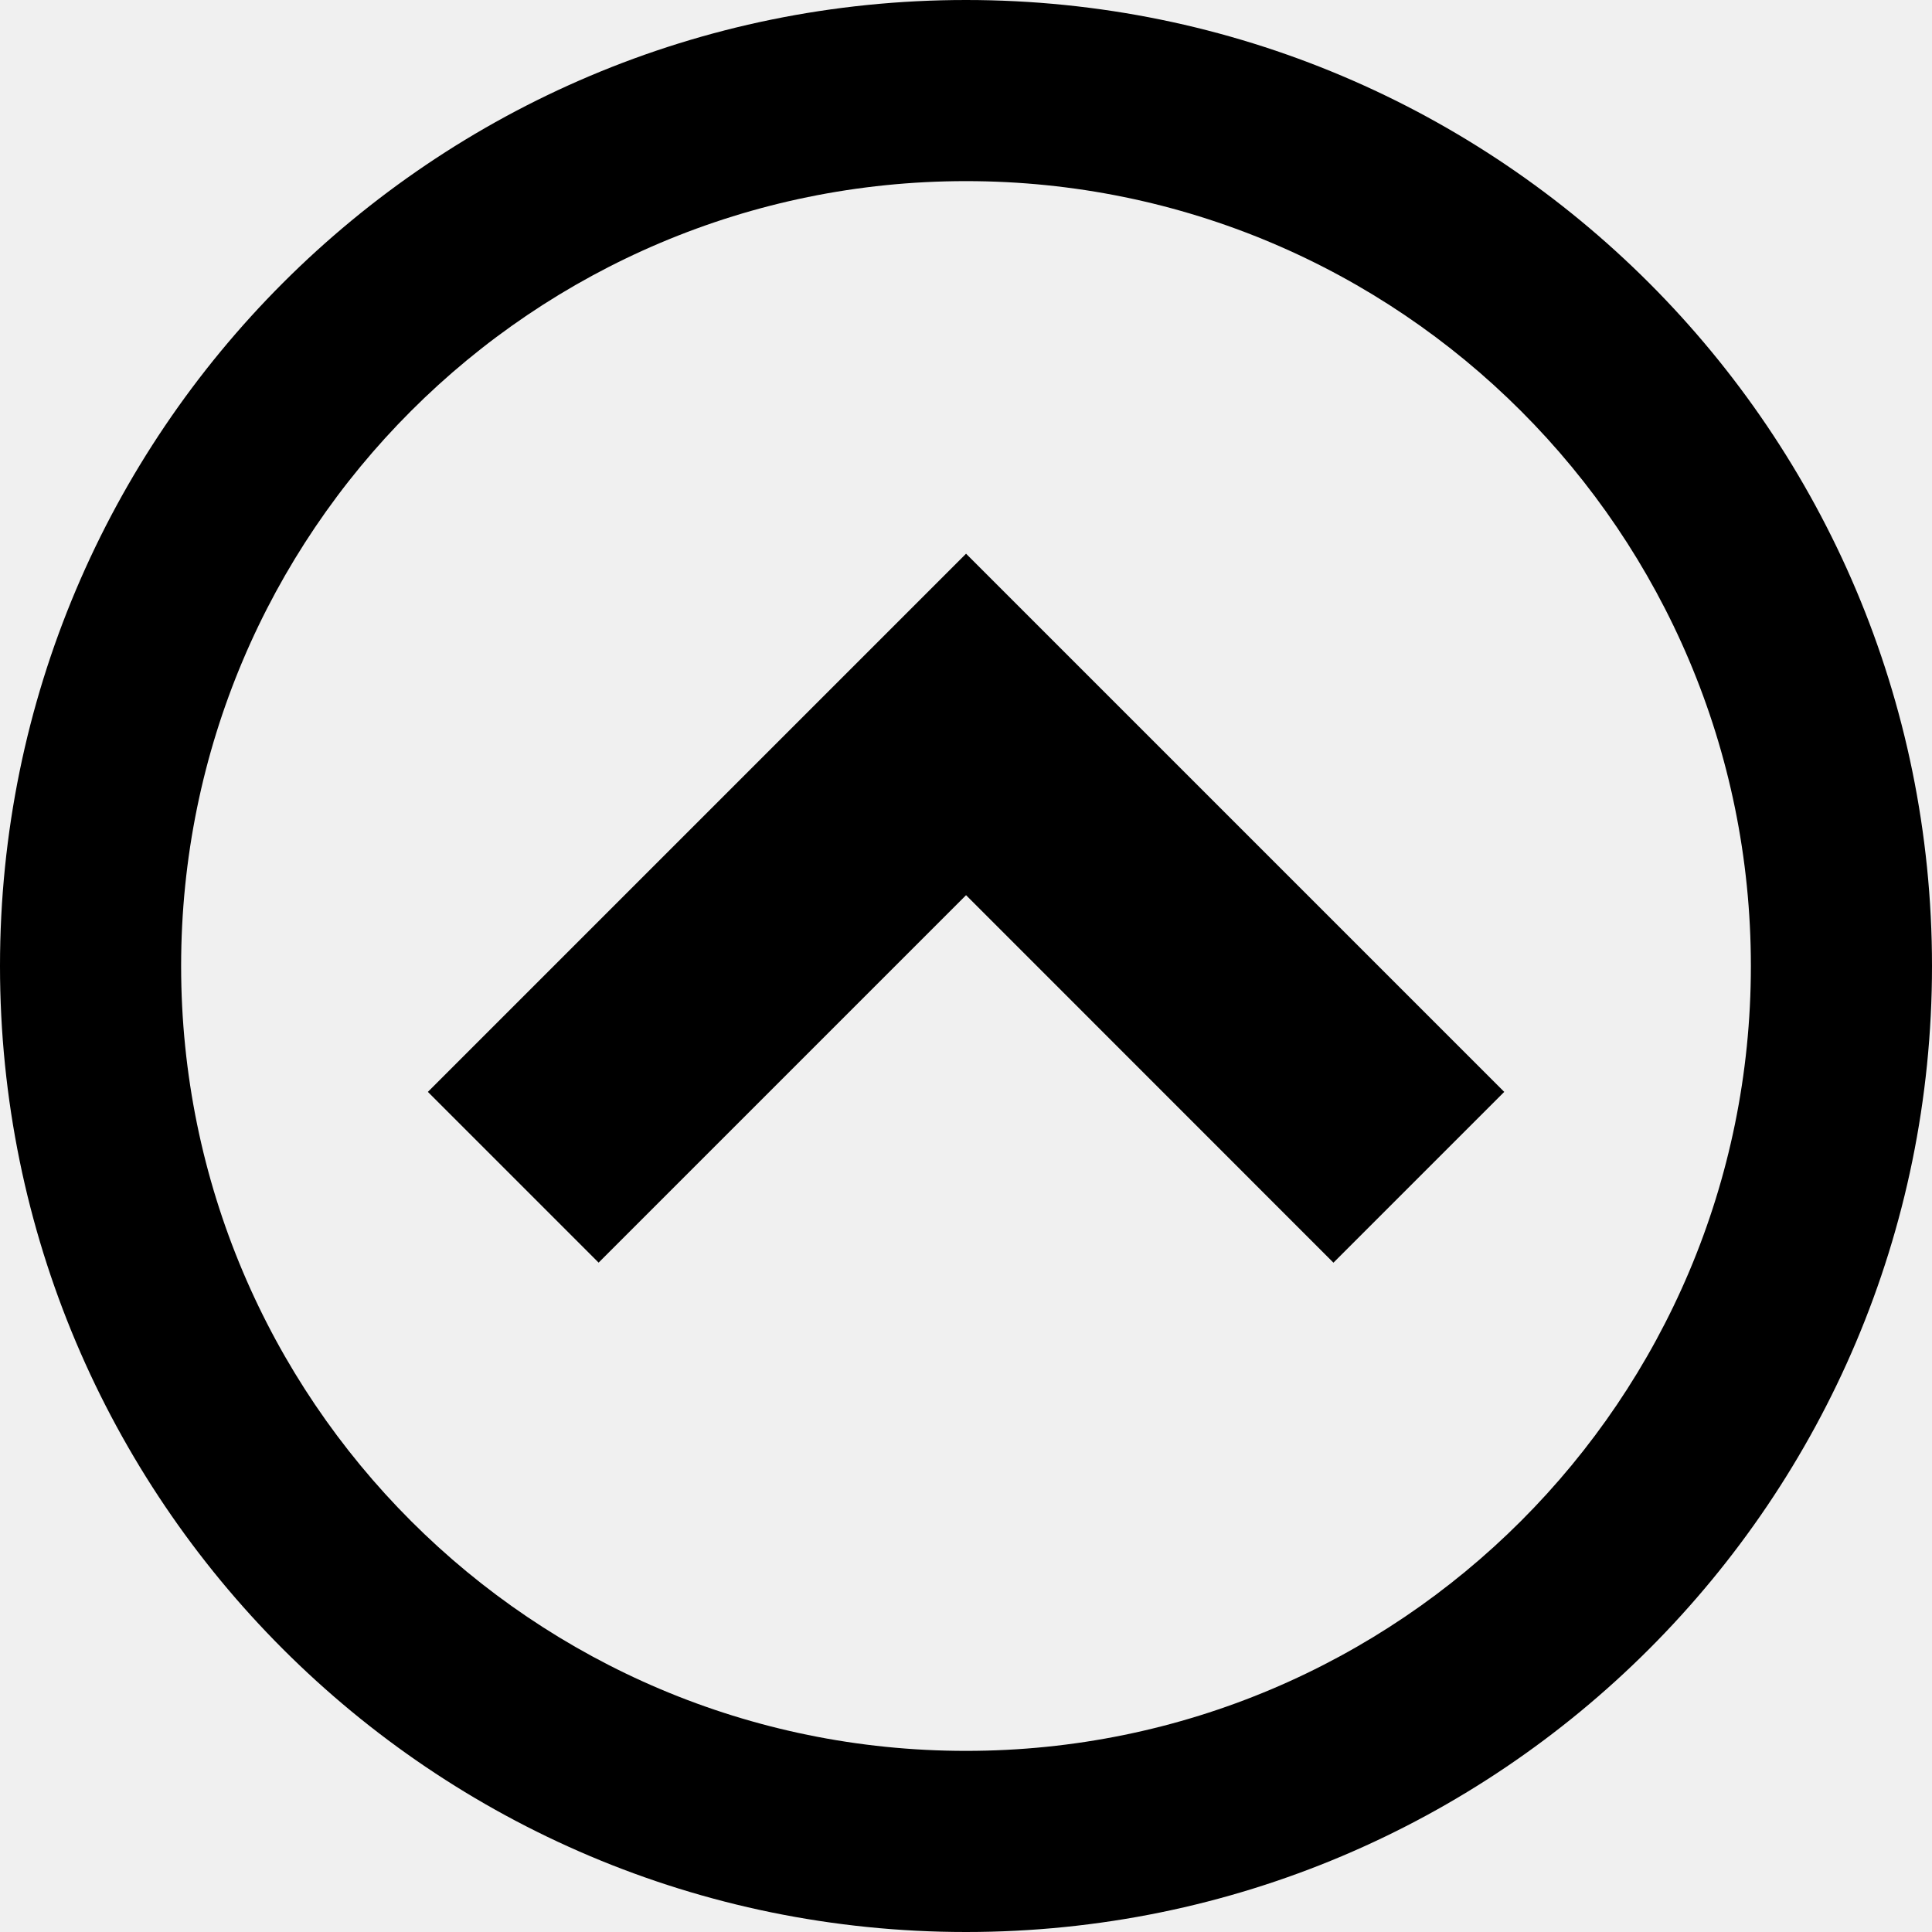
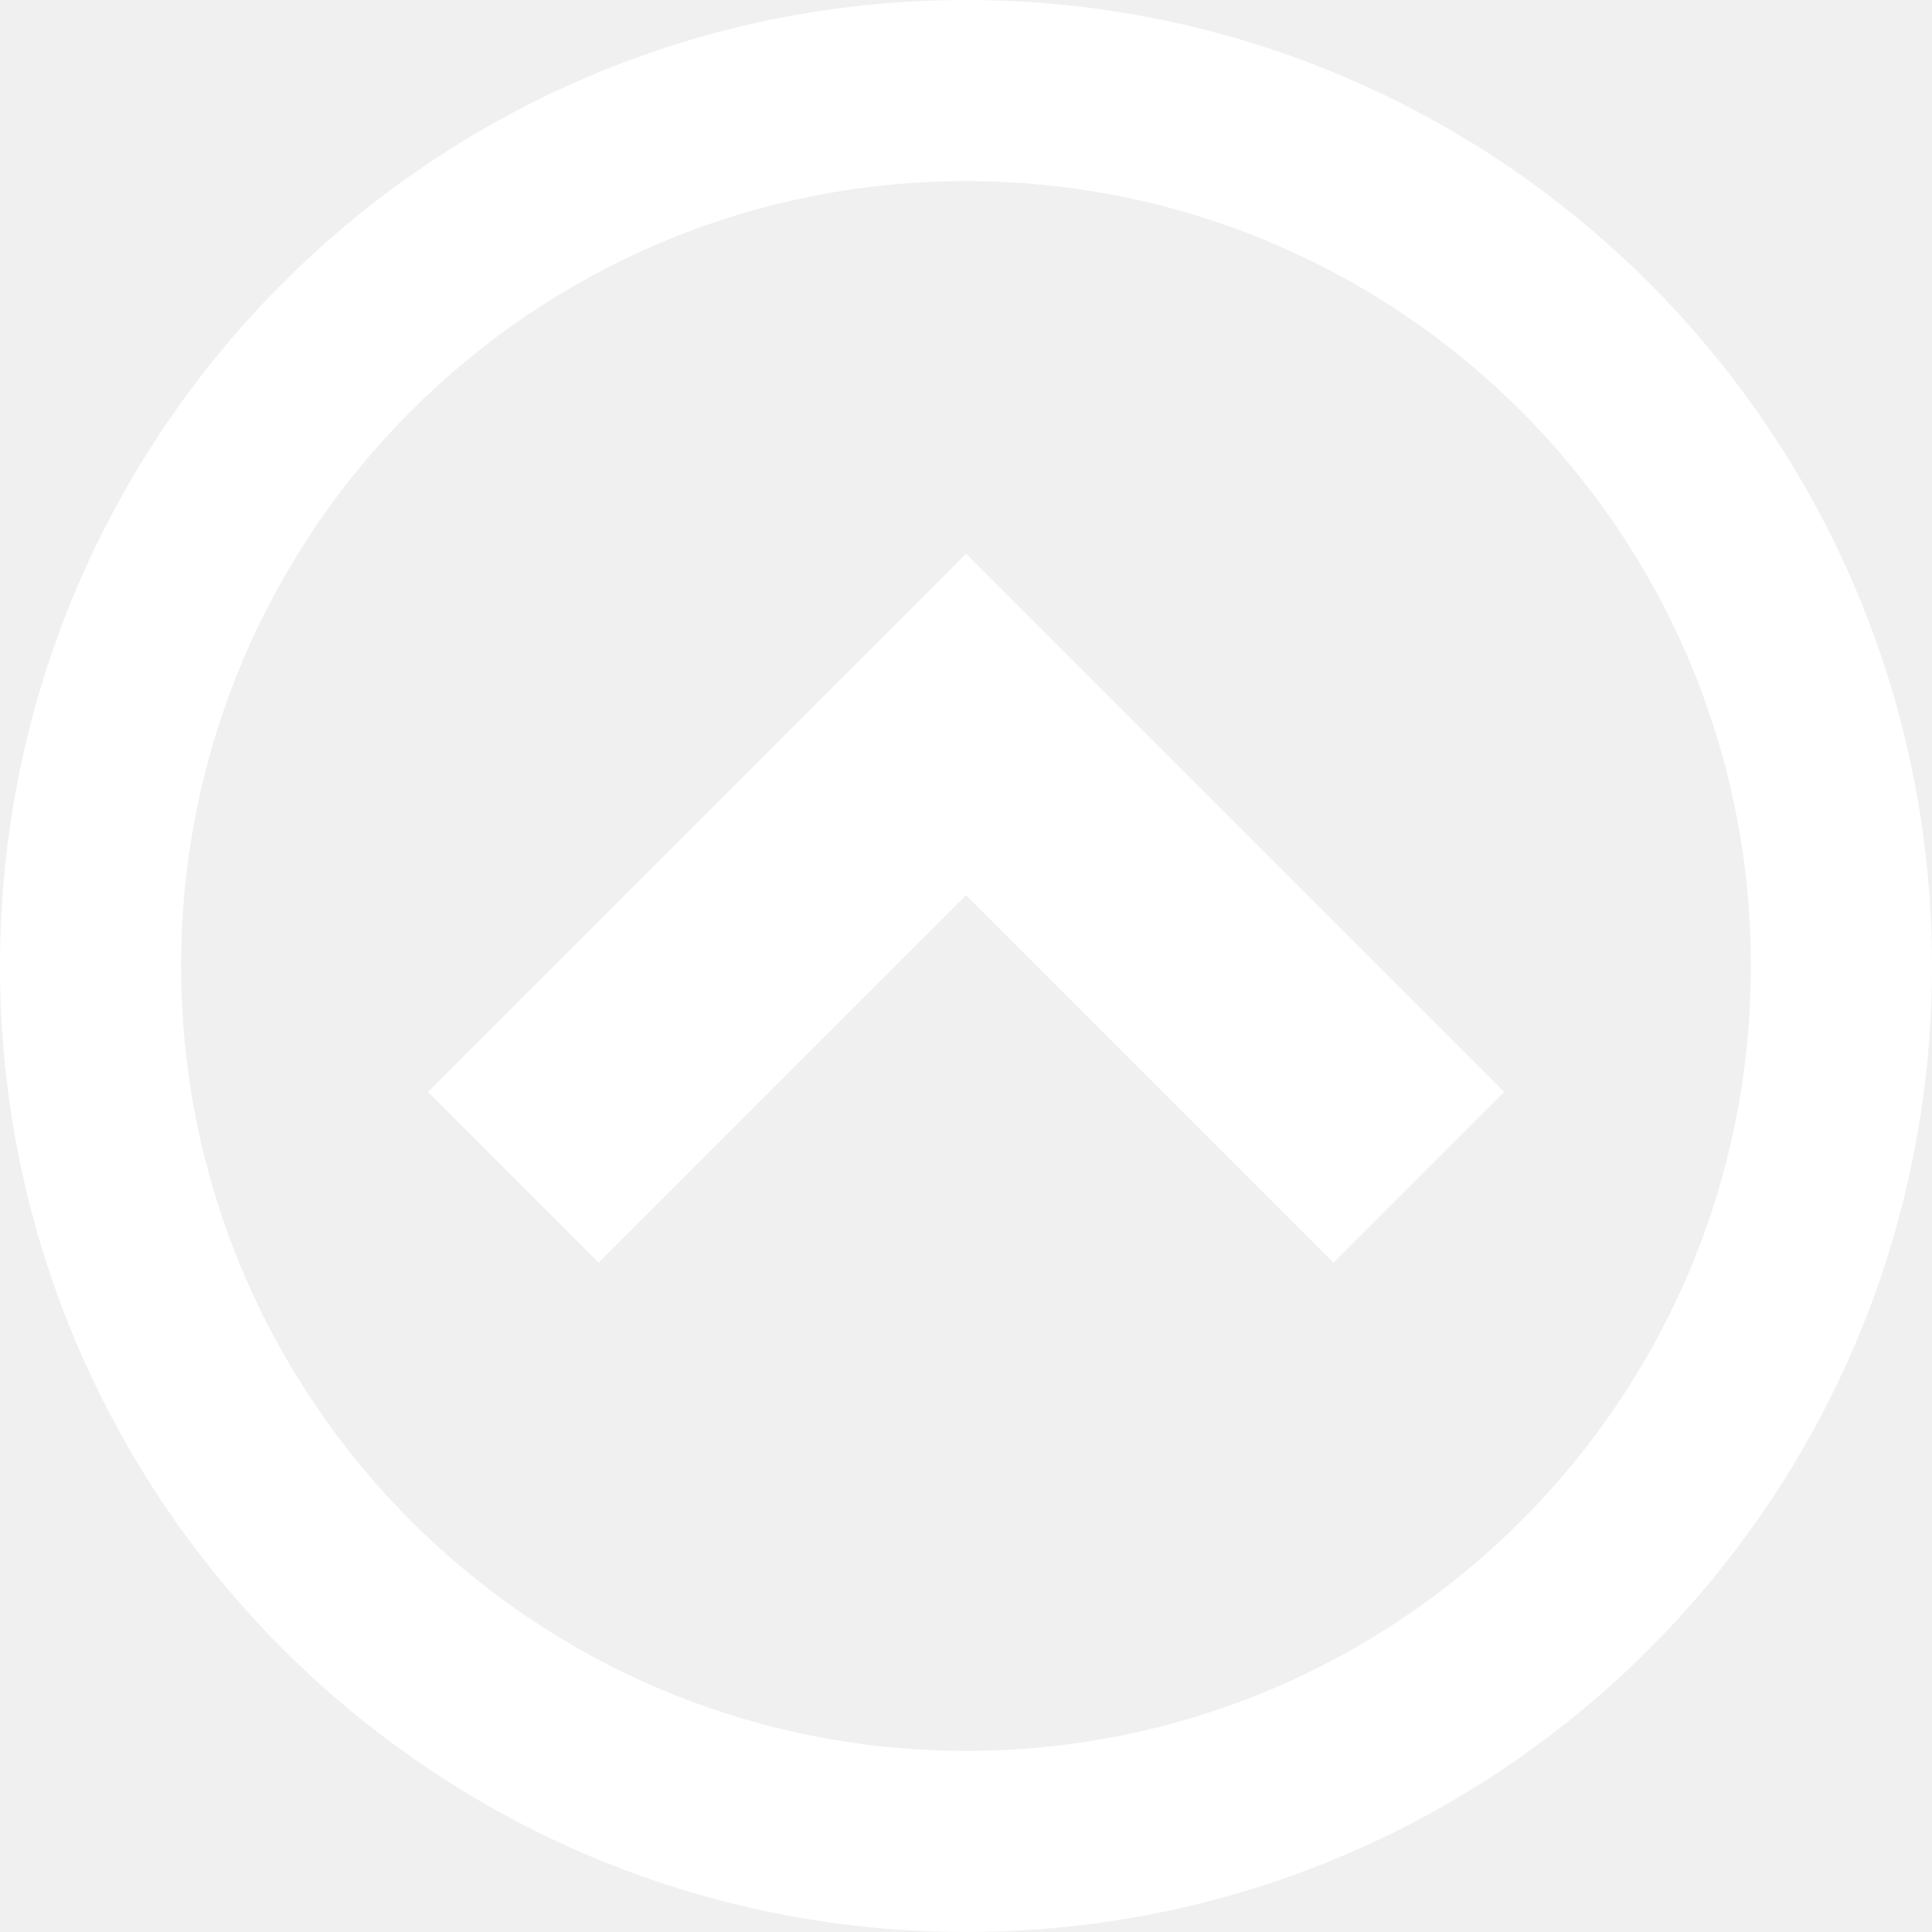
- <svg xmlns="http://www.w3.org/2000/svg" version="1.1" width="32" height="32" viewBox="0 0 32 32">
+ <svg xmlns="http://www.w3.org/2000/svg" version="1.1" width="32" height="32" fill="white" viewBox="0 0 32 32">
  <path d="M0 16c0 8.837 7.163 16 16 16s16-7.163 16-16-7.163-16-16-16-16 7.163-16 16zM29 16c0 7.18-5.82 13-13 13s-13-5.82-13-13 5.82-13 13-13 13 5.82 13 13z" />
  <path d="M22.086 20.914l2.829-2.829-8.914-8.914-8.914 8.914 2.828 2.828 6.086-6.086z" />
</svg>
